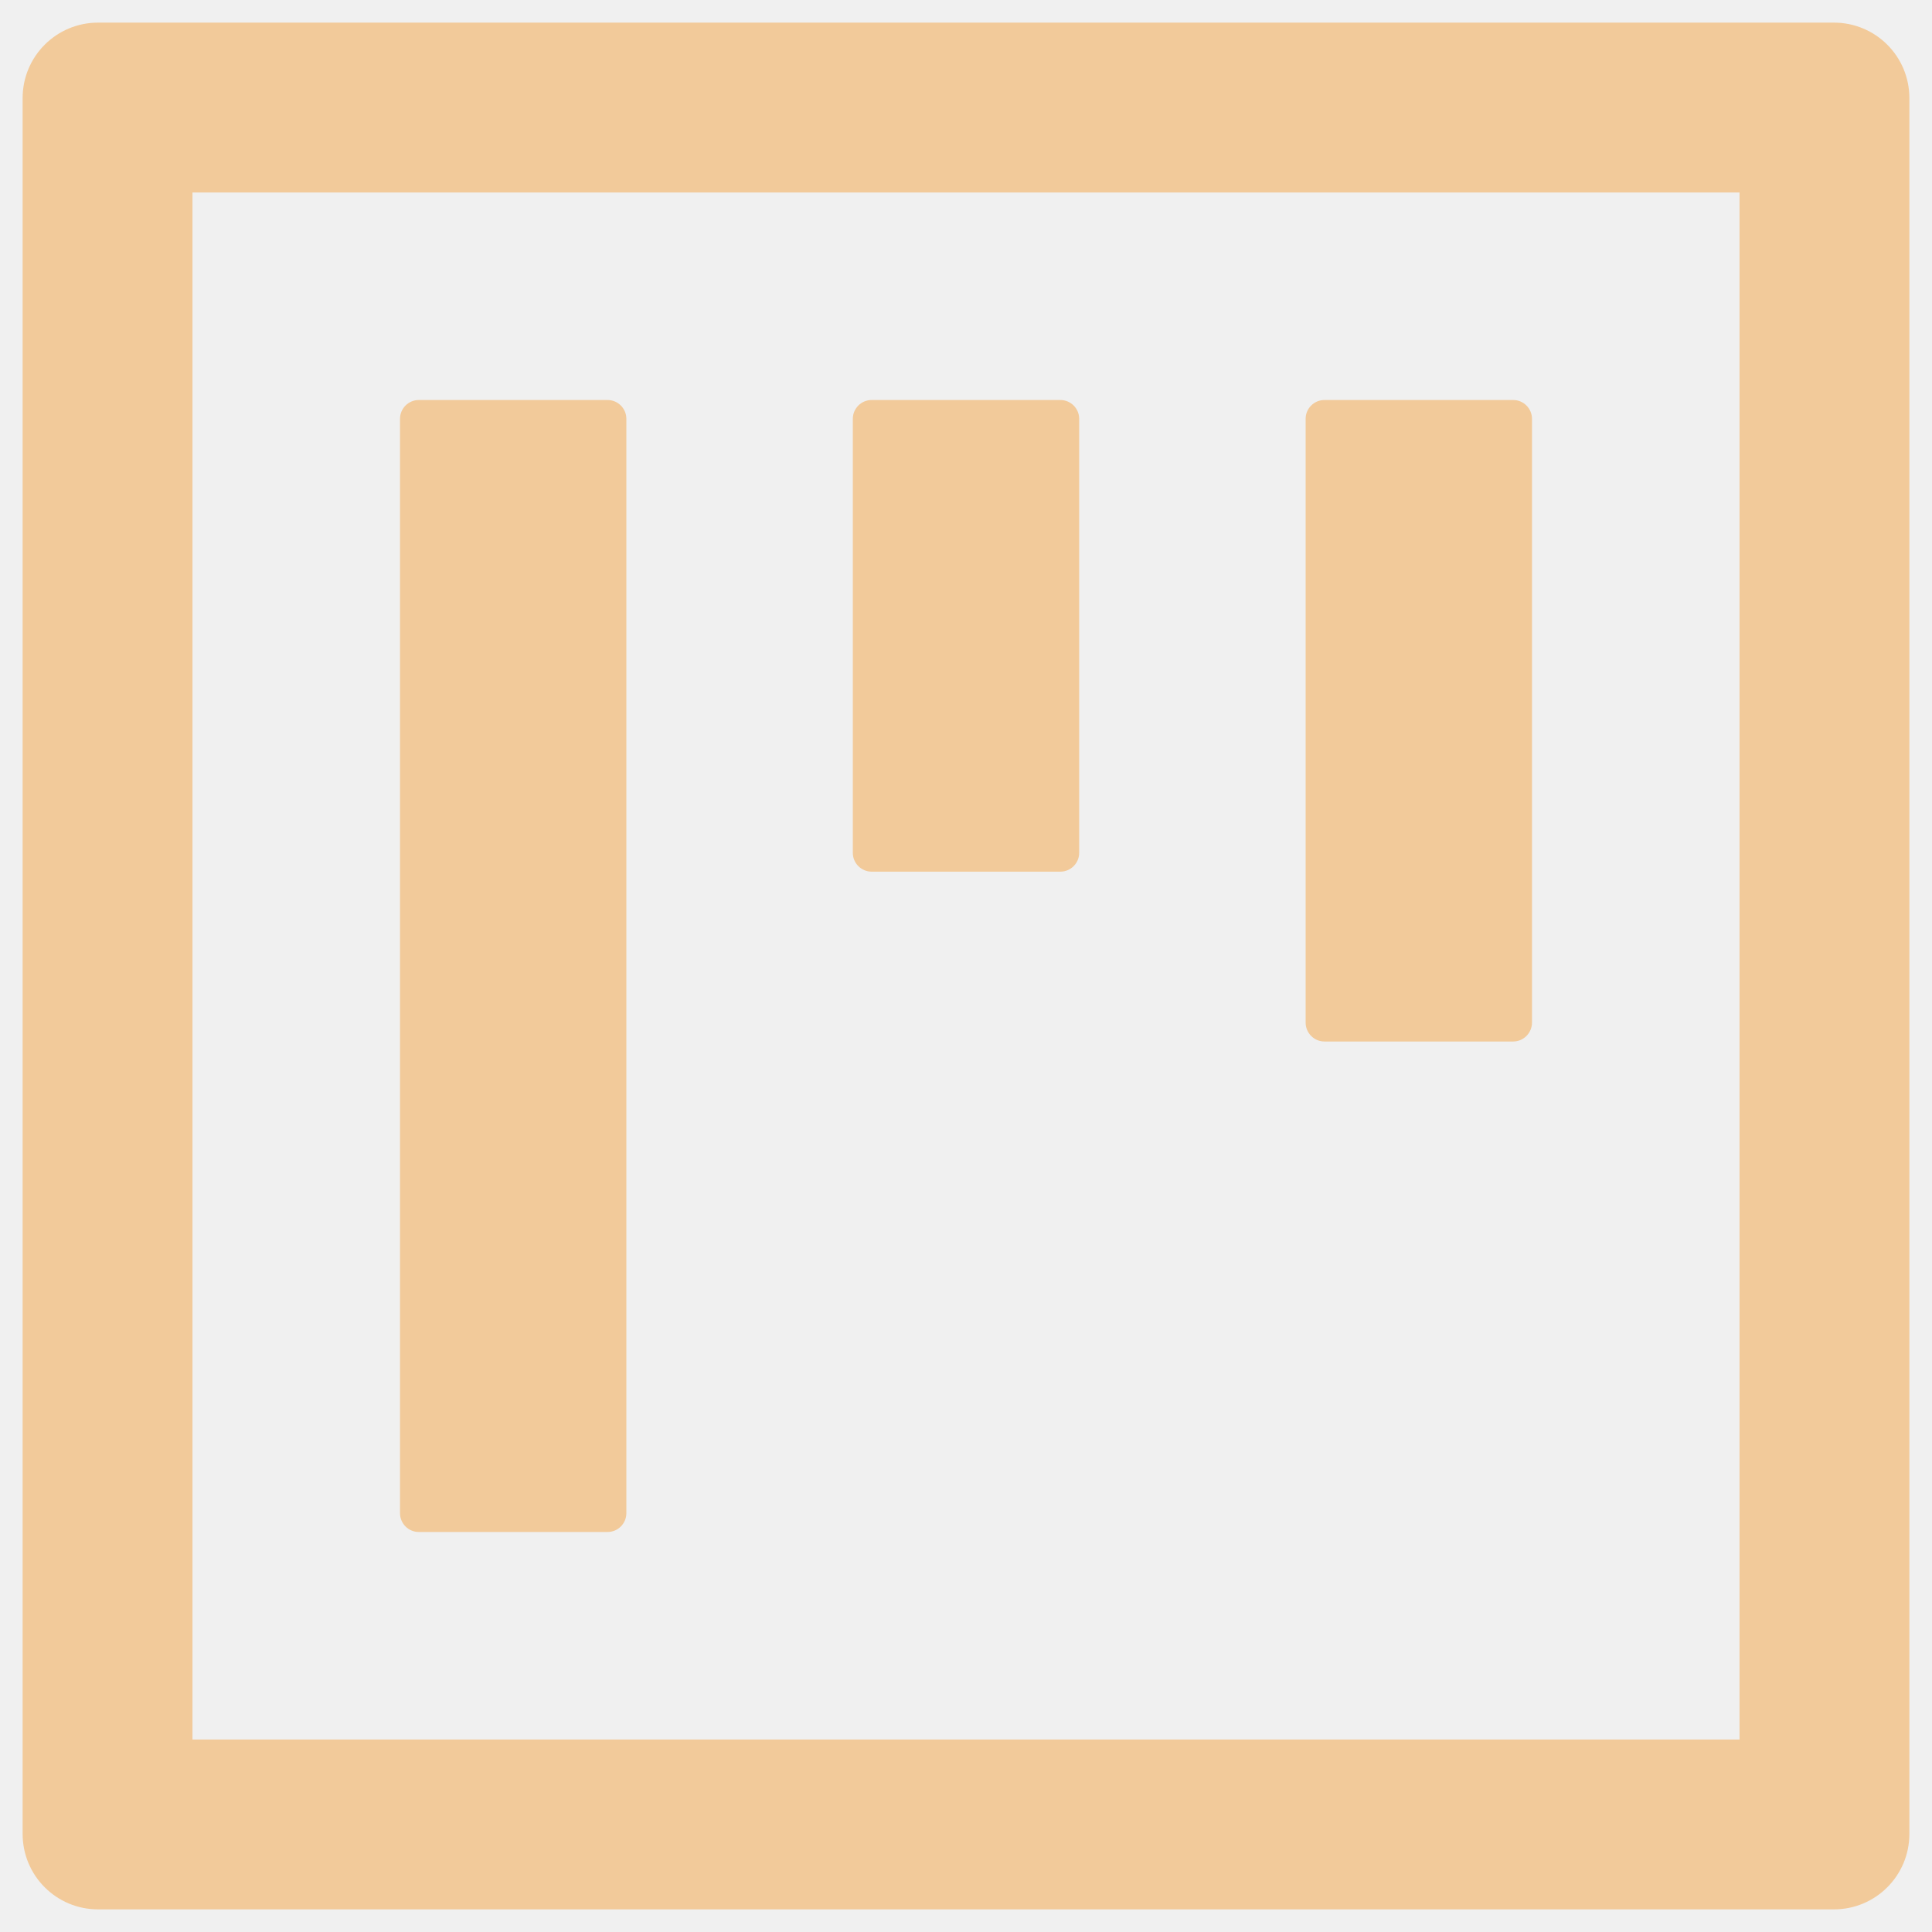
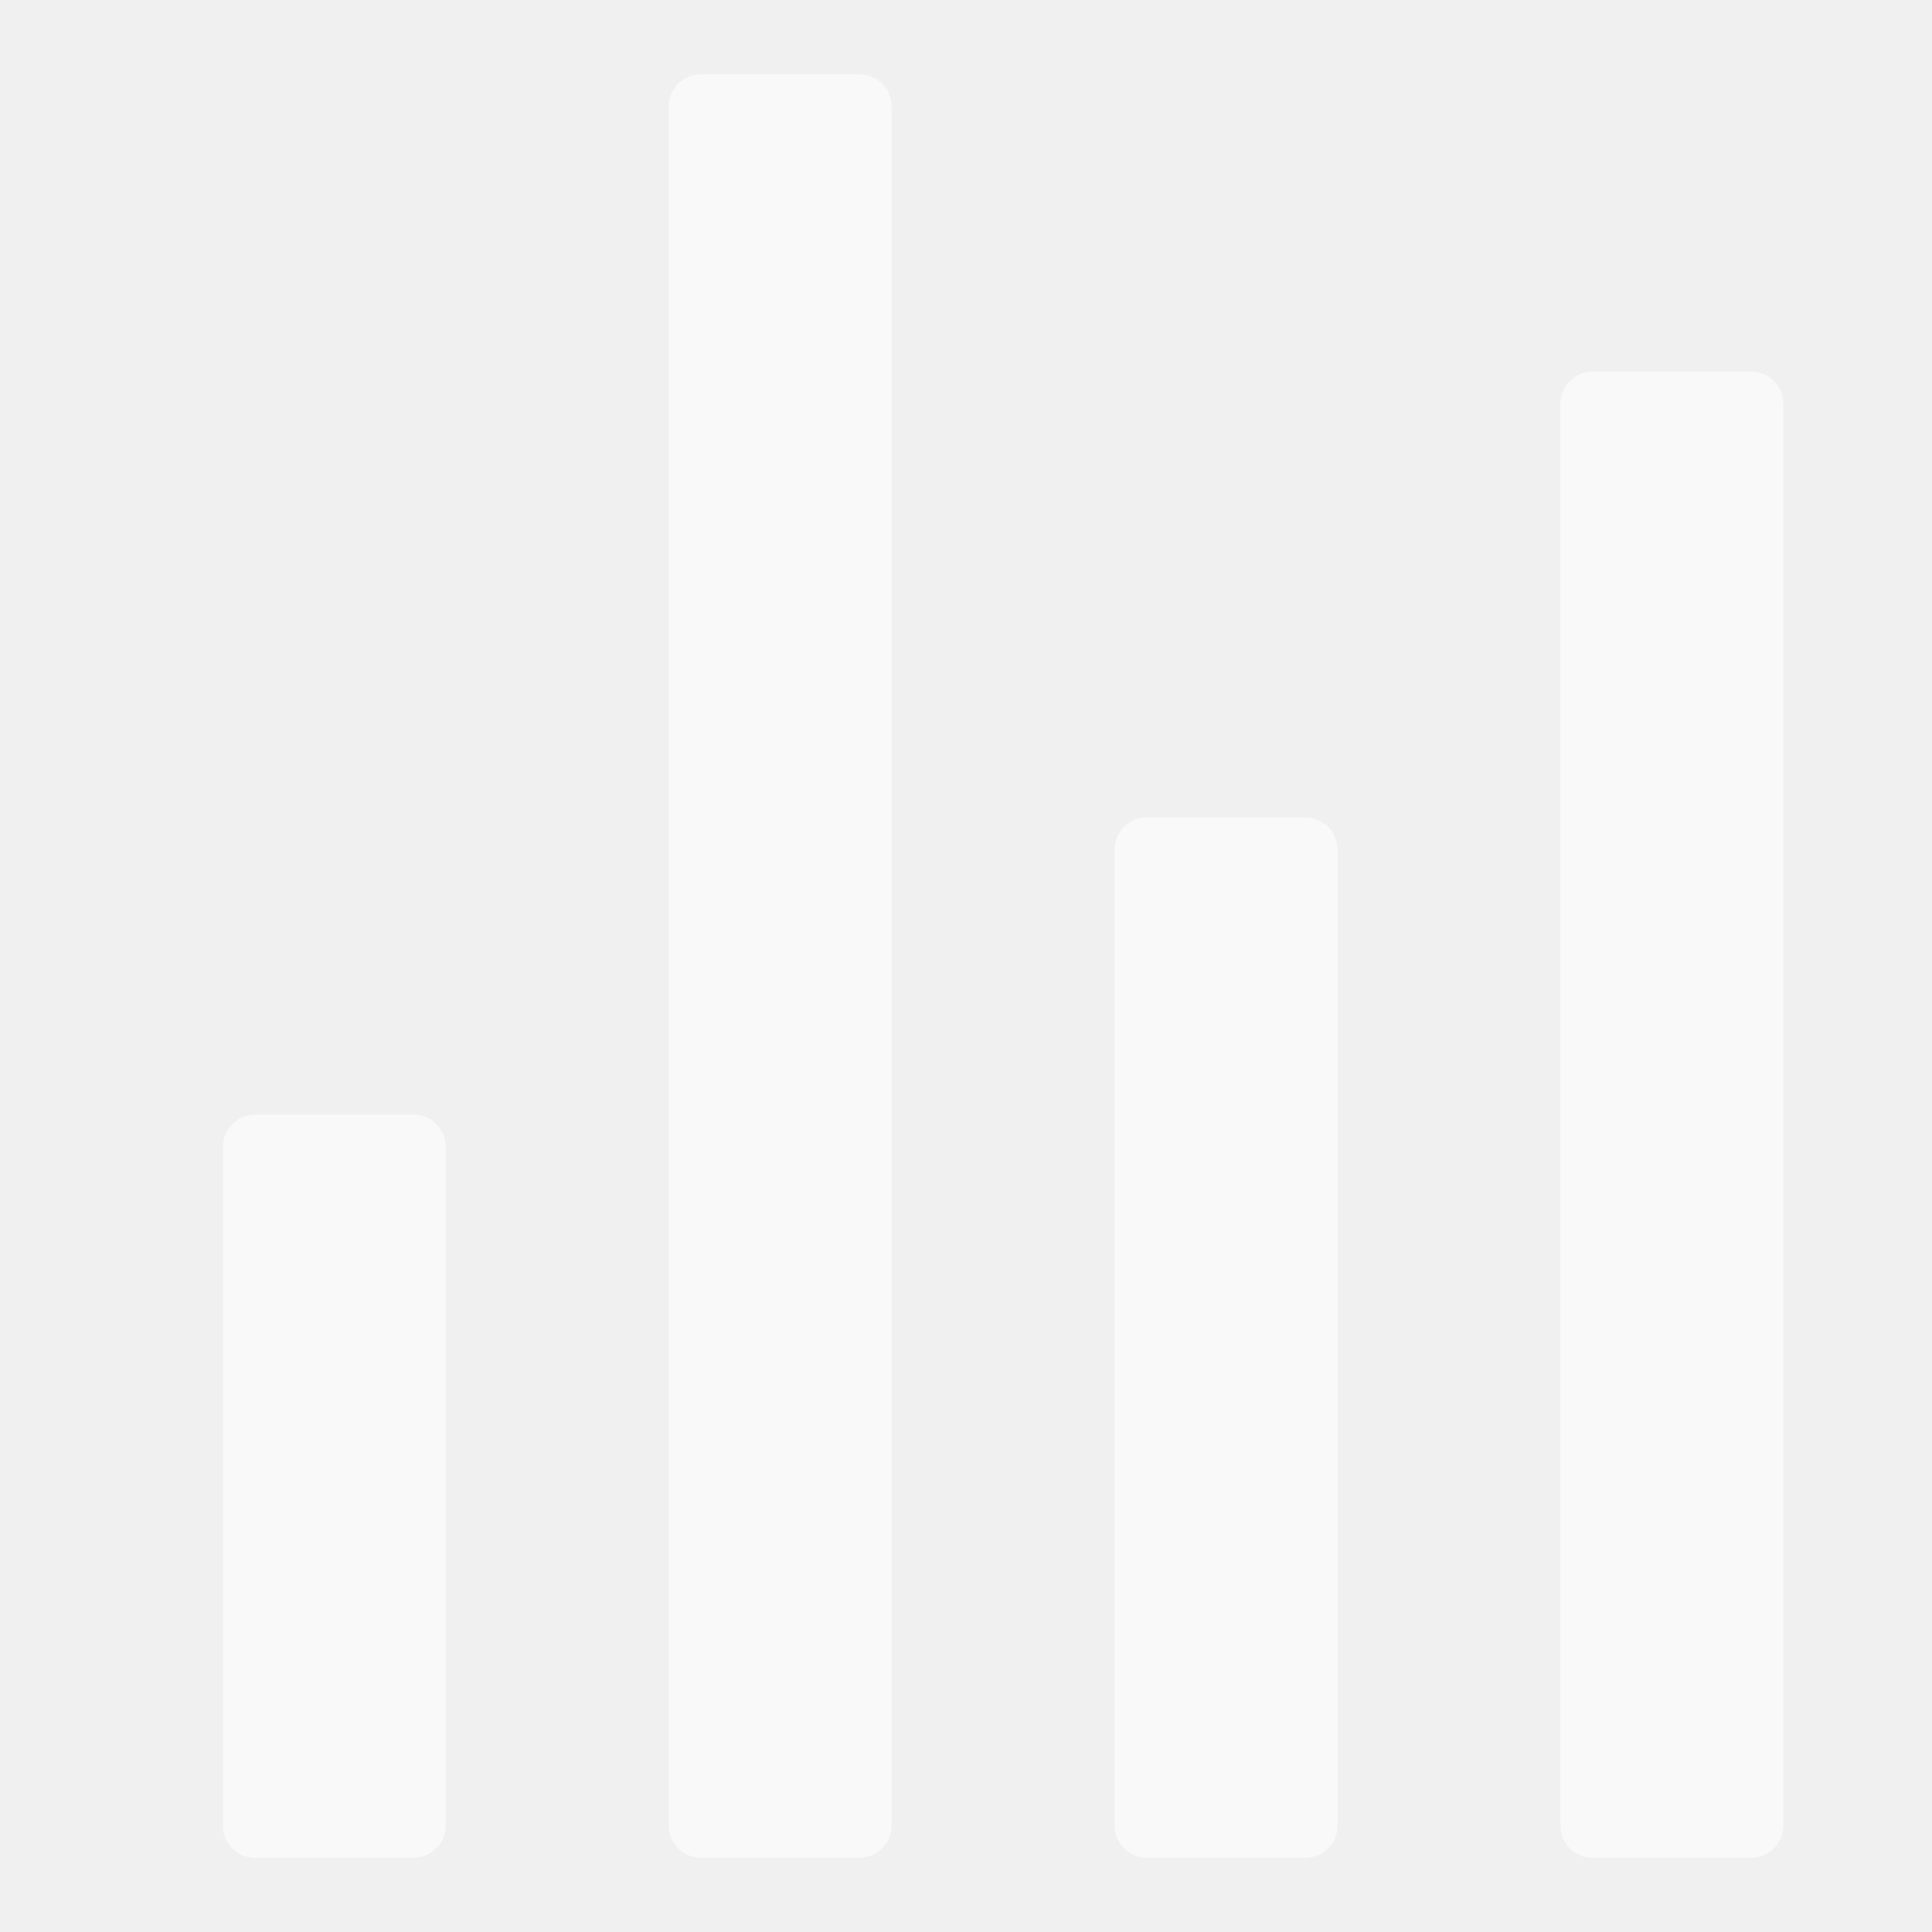
- <svg xmlns="http://www.w3.org/2000/svg" width="24" height="24" viewBox="0 0 24 24" fill="none">
-   <path d="M5.203 19.031H7.547C7.676 19.031 7.781 18.926 7.781 18.797V5.203C7.781 5.074 7.676 4.969 7.547 4.969H5.203C5.074 4.969 4.969 5.074 4.969 5.203V18.797C4.969 18.926 5.074 19.031 5.203 19.031ZM10.828 10.828H13.172C13.301 10.828 13.406 10.723 13.406 10.594V5.203C13.406 5.074 13.301 4.969 13.172 4.969H10.828C10.699 4.969 10.594 5.074 10.594 5.203V10.594C10.594 10.723 10.699 10.828 10.828 10.828ZM16.453 12.938H18.797C18.926 12.938 19.031 12.832 19.031 12.703V5.203C19.031 5.074 18.926 4.969 18.797 4.969H16.453C16.324 4.969 16.219 5.074 16.219 5.203V12.703C16.219 12.832 16.324 12.938 16.453 12.938ZM22.781 0.281H1.219C0.7 0.281 0.281 0.7 0.281 1.219V22.781C0.281 23.3 0.7 23.719 1.219 23.719H22.781C23.3 23.719 23.719 23.3 23.719 22.781V1.219C23.719 0.7 23.3 0.281 22.781 0.281ZM21.609 21.609H2.391V2.391H21.609V12V21.609Z" fill="#F2CA9A" />
+ <svg xmlns="http://www.w3.org/2000/svg" width="30" height="30" viewBox="0 0 30 30" fill="none">
+   <path fill-rule="evenodd" clip-rule="evenodd" d="M10.884 1.154C10.608 1.154 10.384 1.378 10.384 1.654V28.347C10.384 28.623 10.608 28.847 10.884 28.847H13.346C13.622 28.847 13.846 28.623 13.846 28.347V1.654C13.846 1.378 13.622 1.154 13.346 1.154H10.884ZM3.961 17.308C3.685 17.308 3.461 17.532 3.461 17.808V28.347C3.461 28.623 3.685 28.847 3.961 28.847H6.422C6.699 28.847 6.922 28.623 6.922 28.347V17.808C6.922 17.532 6.699 17.308 6.422 17.308H3.961ZM24.23 6.27C24.23 5.994 24.454 5.77 24.73 5.77H27.192C27.468 5.77 27.692 5.994 27.692 6.27V28.347C27.692 28.623 27.468 28.847 27.192 28.847H24.73C24.454 28.847 24.23 28.623 24.23 28.347V6.27ZM17.807 12.693C17.531 12.693 17.307 12.917 17.307 13.193V28.347C17.307 28.623 17.531 28.847 17.807 28.847H20.269C20.545 28.847 20.769 28.623 20.769 28.347V13.193C20.769 12.917 20.545 12.693 20.269 12.693H17.807Z" fill="white" fill-opacity="0.6" />
</svg>
